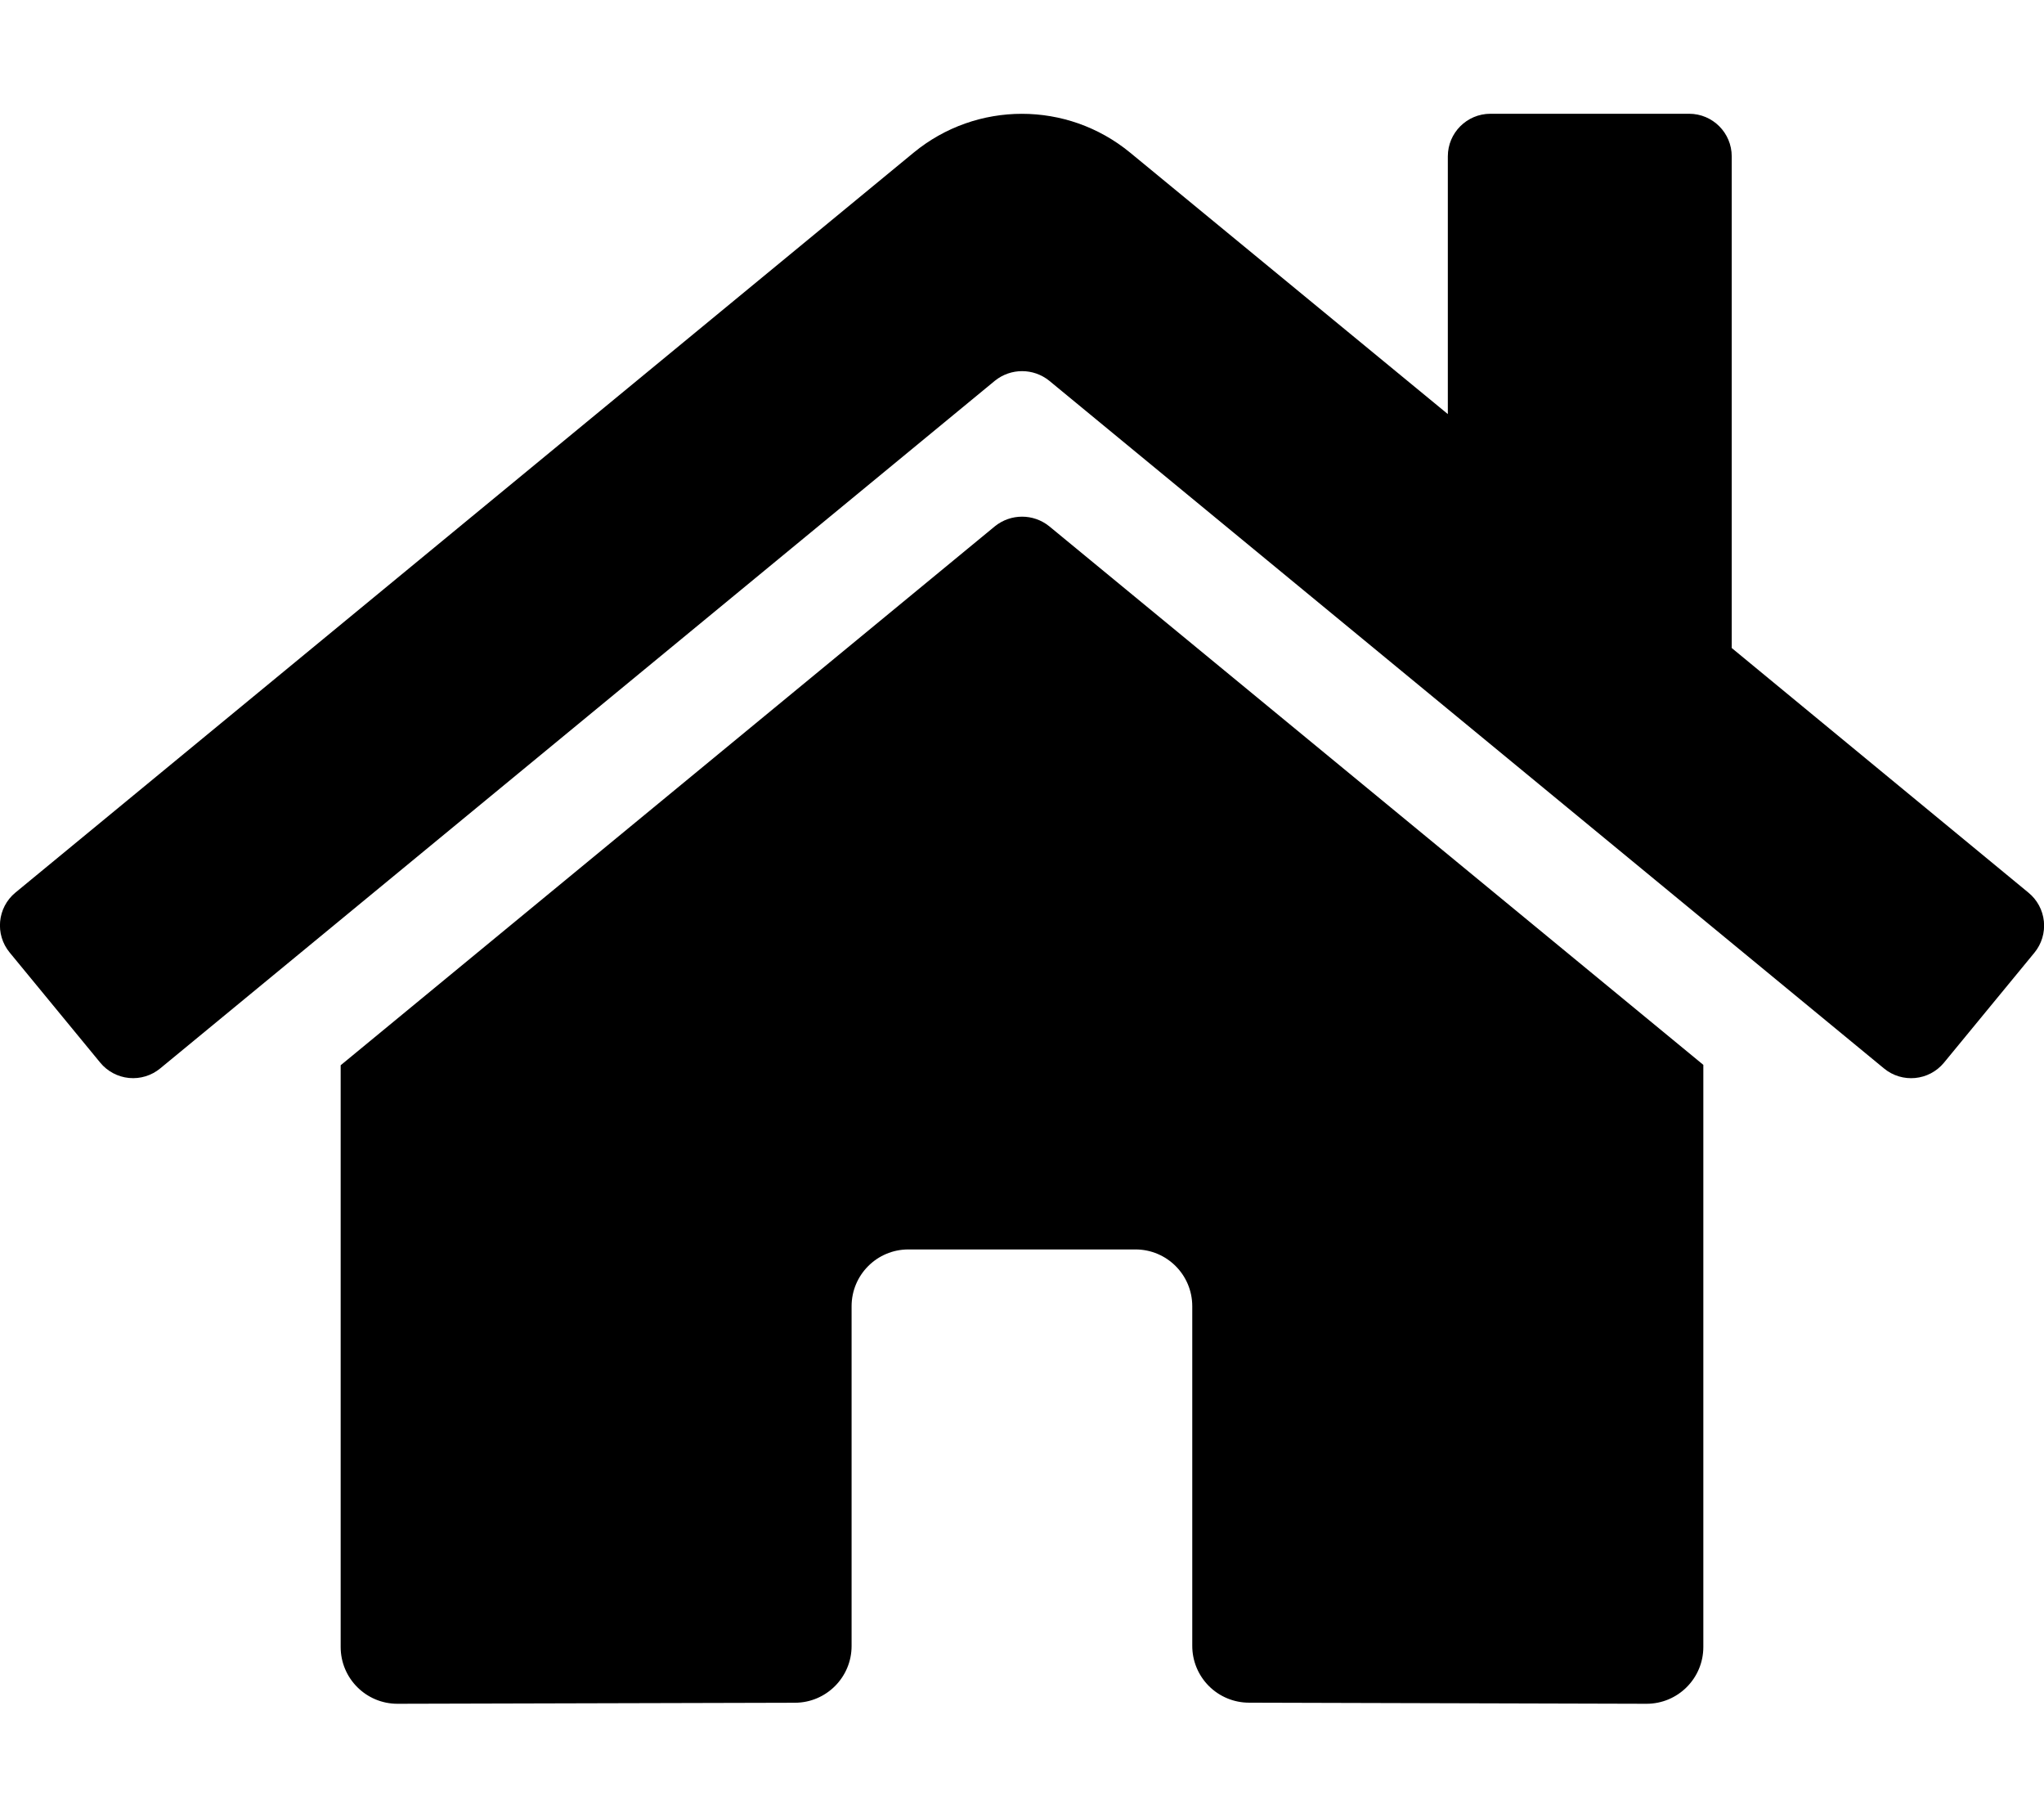
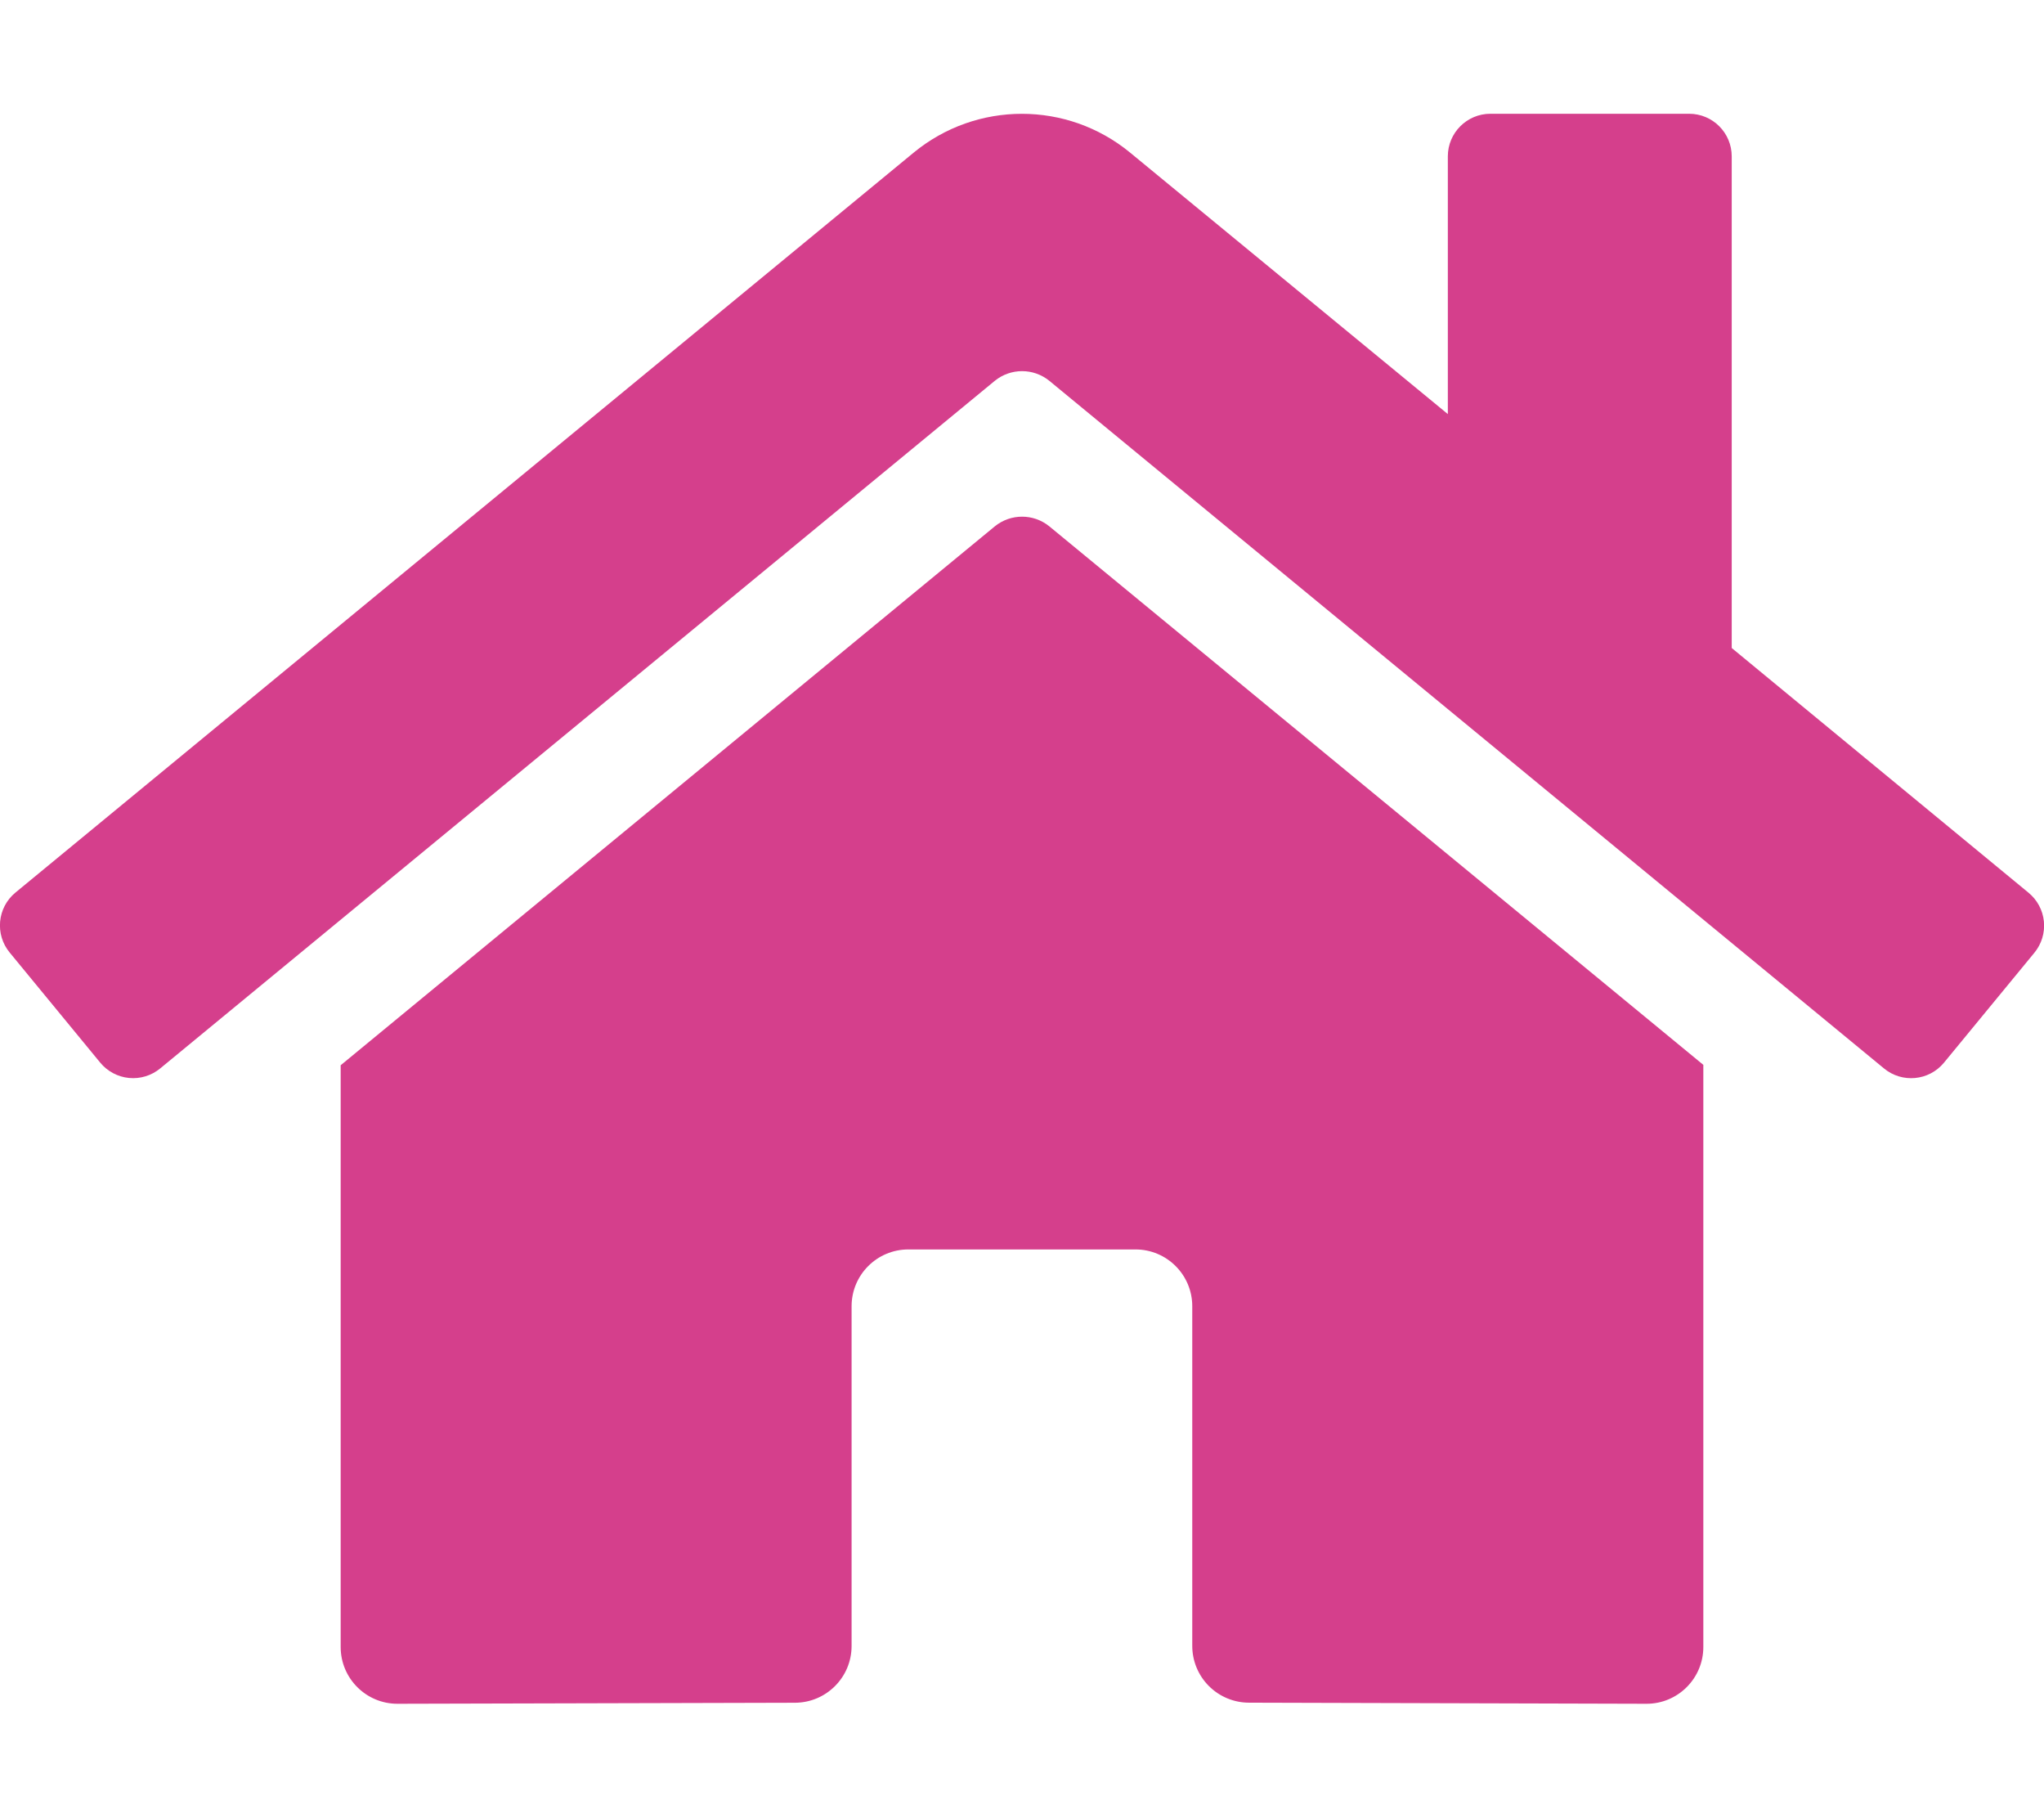
<svg xmlns="http://www.w3.org/2000/svg" aria-hidden="true" focusable="false" data-prefix="fas" data-icon="home" class="svg-inline--fa fa-home fa-w-18" role="img" viewBox="0 0 576 512">
-   <path fill="currentColor" d="M280.37 148.26L96 300.11V464a16 16 0 0 0 16 16l112.06-.29a16 16 0 0 0 15.92-16V368a16 16 0 0 1 16-16h64a16 16 0 0 1 16 16v95.64a16 16 0 0 0 16 16.05L464 480a16 16 0 0 0 16-16V300L295.67 148.26a12.19 12.19 0 0 0-15.3 0zM571.6 251.47L488 182.56V44.05a12 12 0 0 0-12-12h-56a12 12 0 0 0-12 12v72.61L318.47 43a48 48 0 0 0-61 0L4.34 251.47a12 12 0 0 0-1.6 16.9l25.5 31A12 12 0 0 0 45.15 301l235.22-193.74a12.19 12.19 0 0 1 15.3 0L530.9 301a12 12 0 0 0 16.9-1.6l25.5-31a12 12 0 0 0-1.7-16.93z" />
+   <path fill="#d53f8c" d="M280.37 148.26L96 300.11V464a16 16 0 0 0 16 16l112.06-.29a16 16 0 0 0 15.92-16V368a16 16 0 0 1 16-16h64a16 16 0 0 1 16 16v95.64a16 16 0 0 0 16 16.05L464 480a16 16 0 0 0 16-16V300L295.67 148.26a12.19 12.19 0 0 0-15.3 0zM571.6 251.47L488 182.56V44.05a12 12 0 0 0-12-12h-56a12 12 0 0 0-12 12v72.61L318.47 43a48 48 0 0 0-61 0L4.34 251.47a12 12 0 0 0-1.6 16.9l25.5 31A12 12 0 0 0 45.15 301l235.22-193.74a12.19 12.19 0 0 1 15.3 0L530.9 301a12 12 0 0 0 16.9-1.6l25.5-31a12 12 0 0 0-1.7-16.93z" />
</svg>
